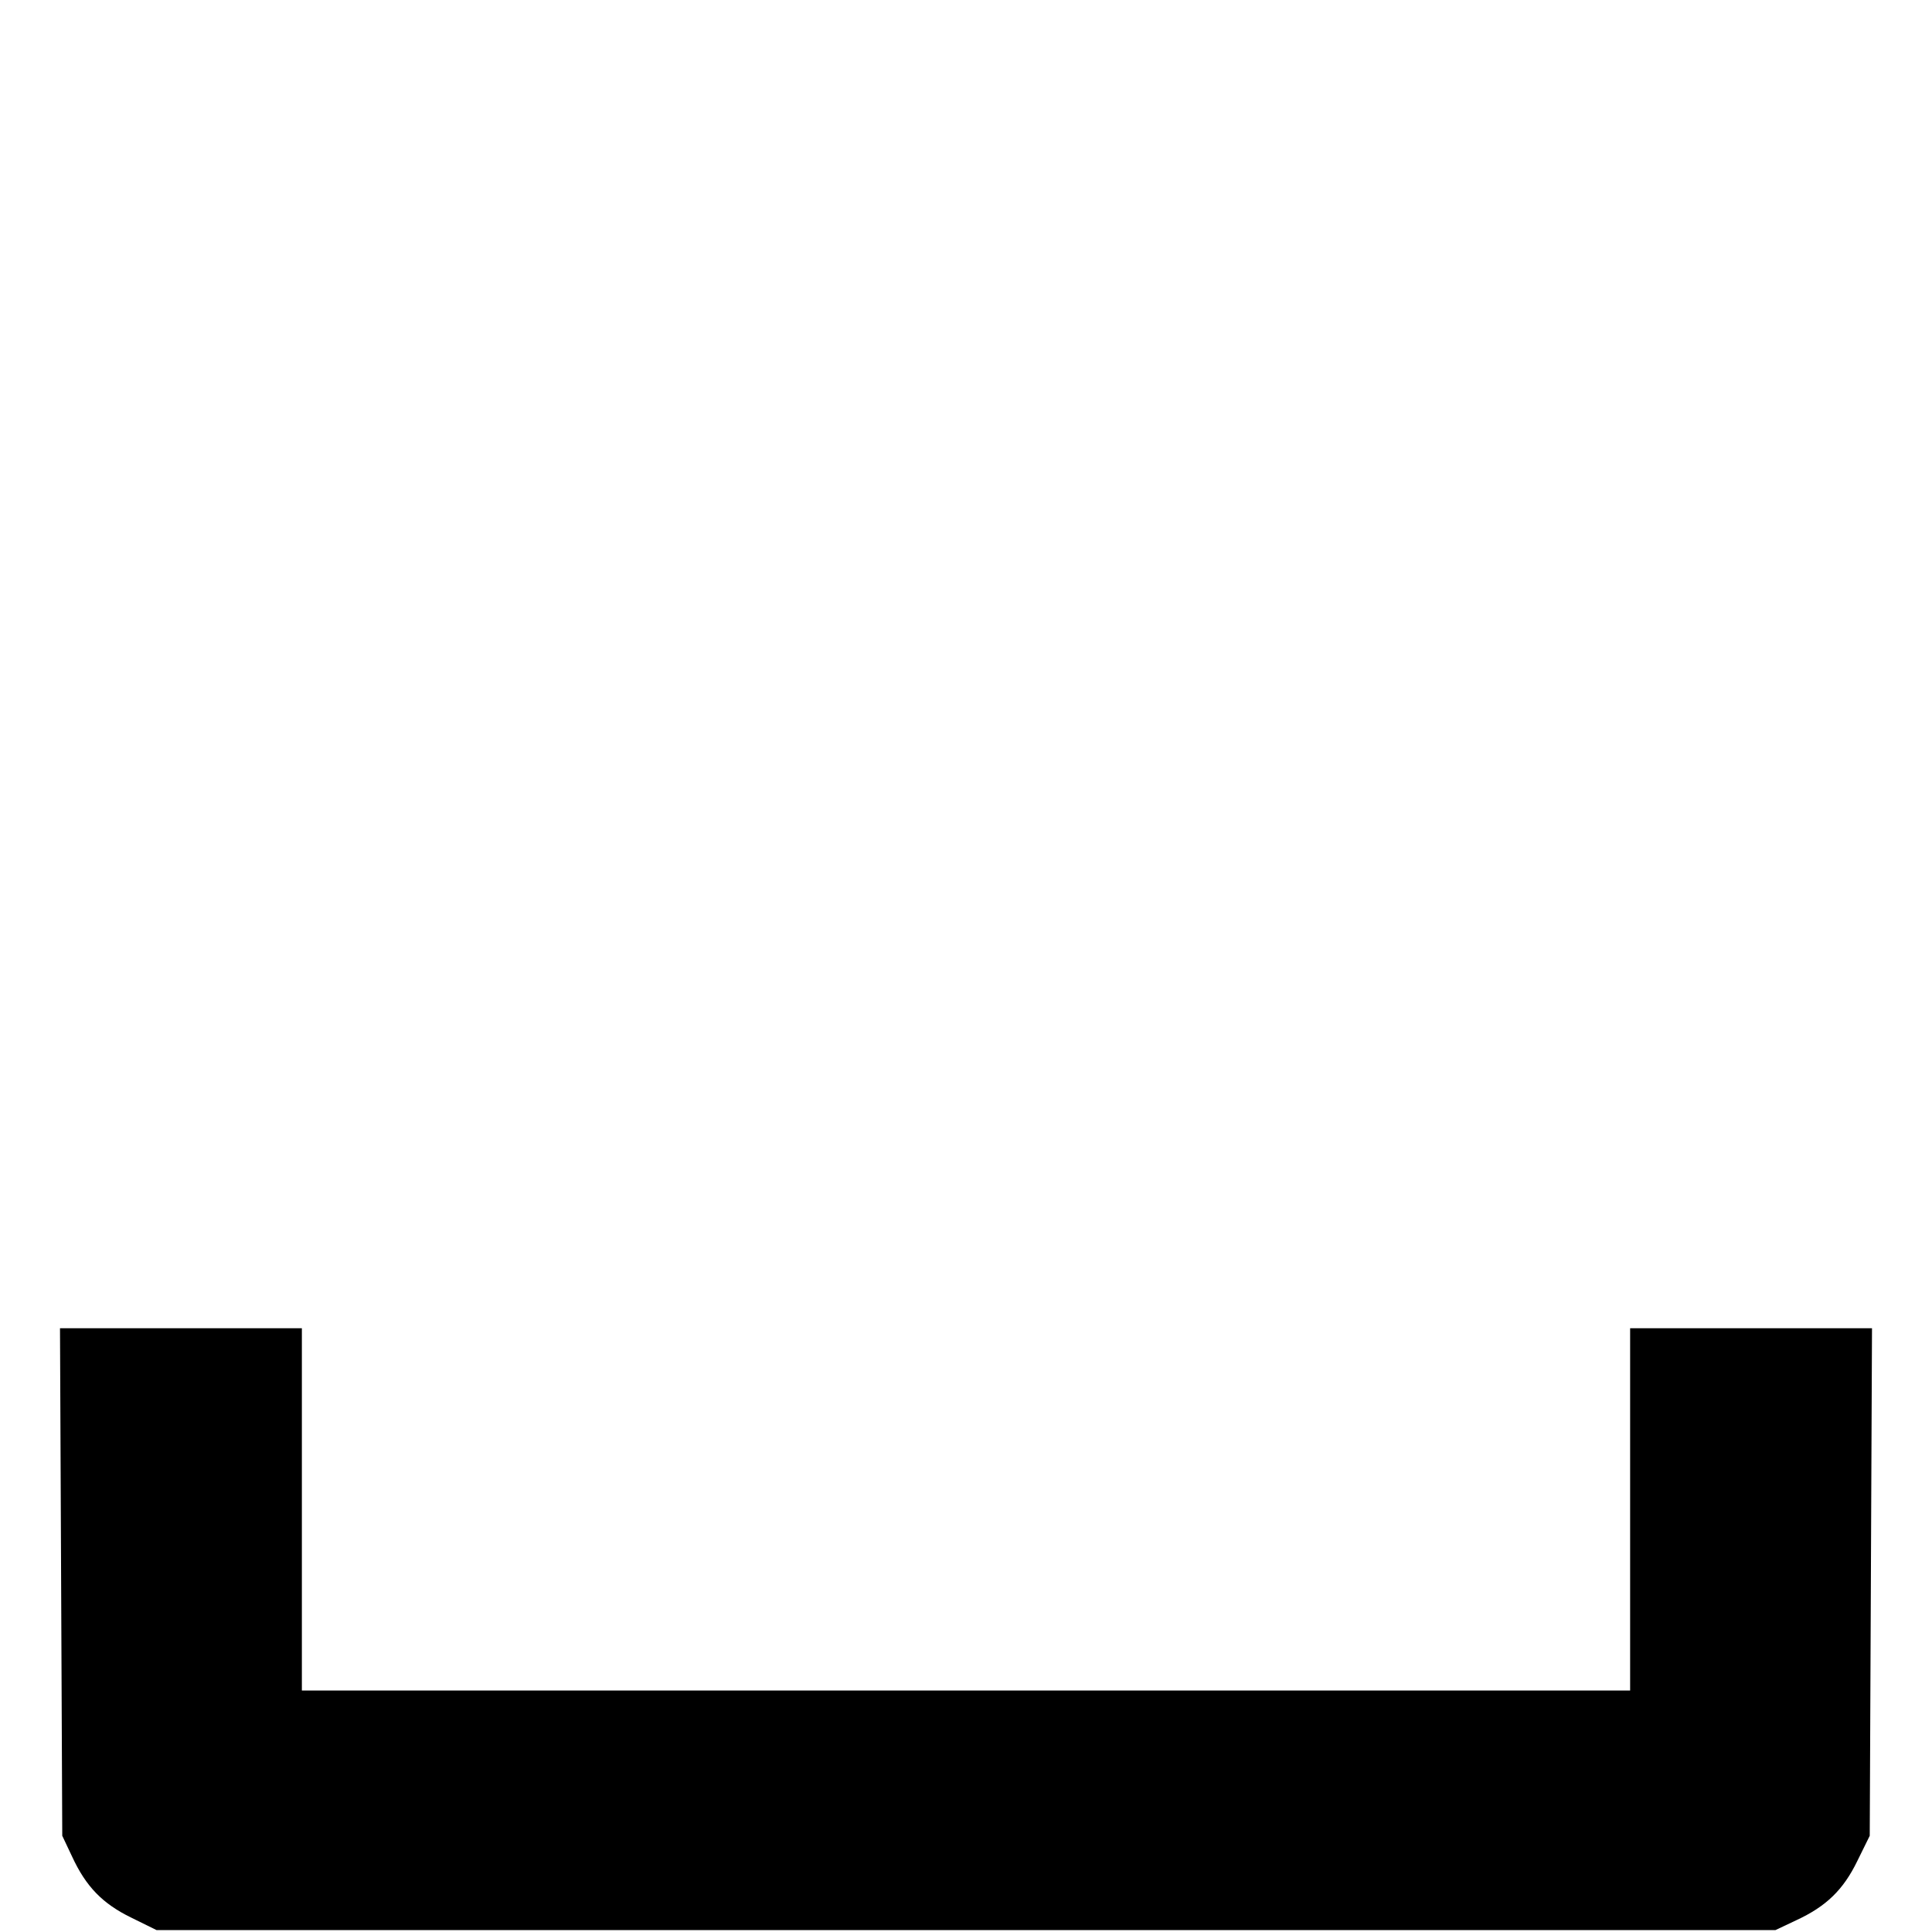
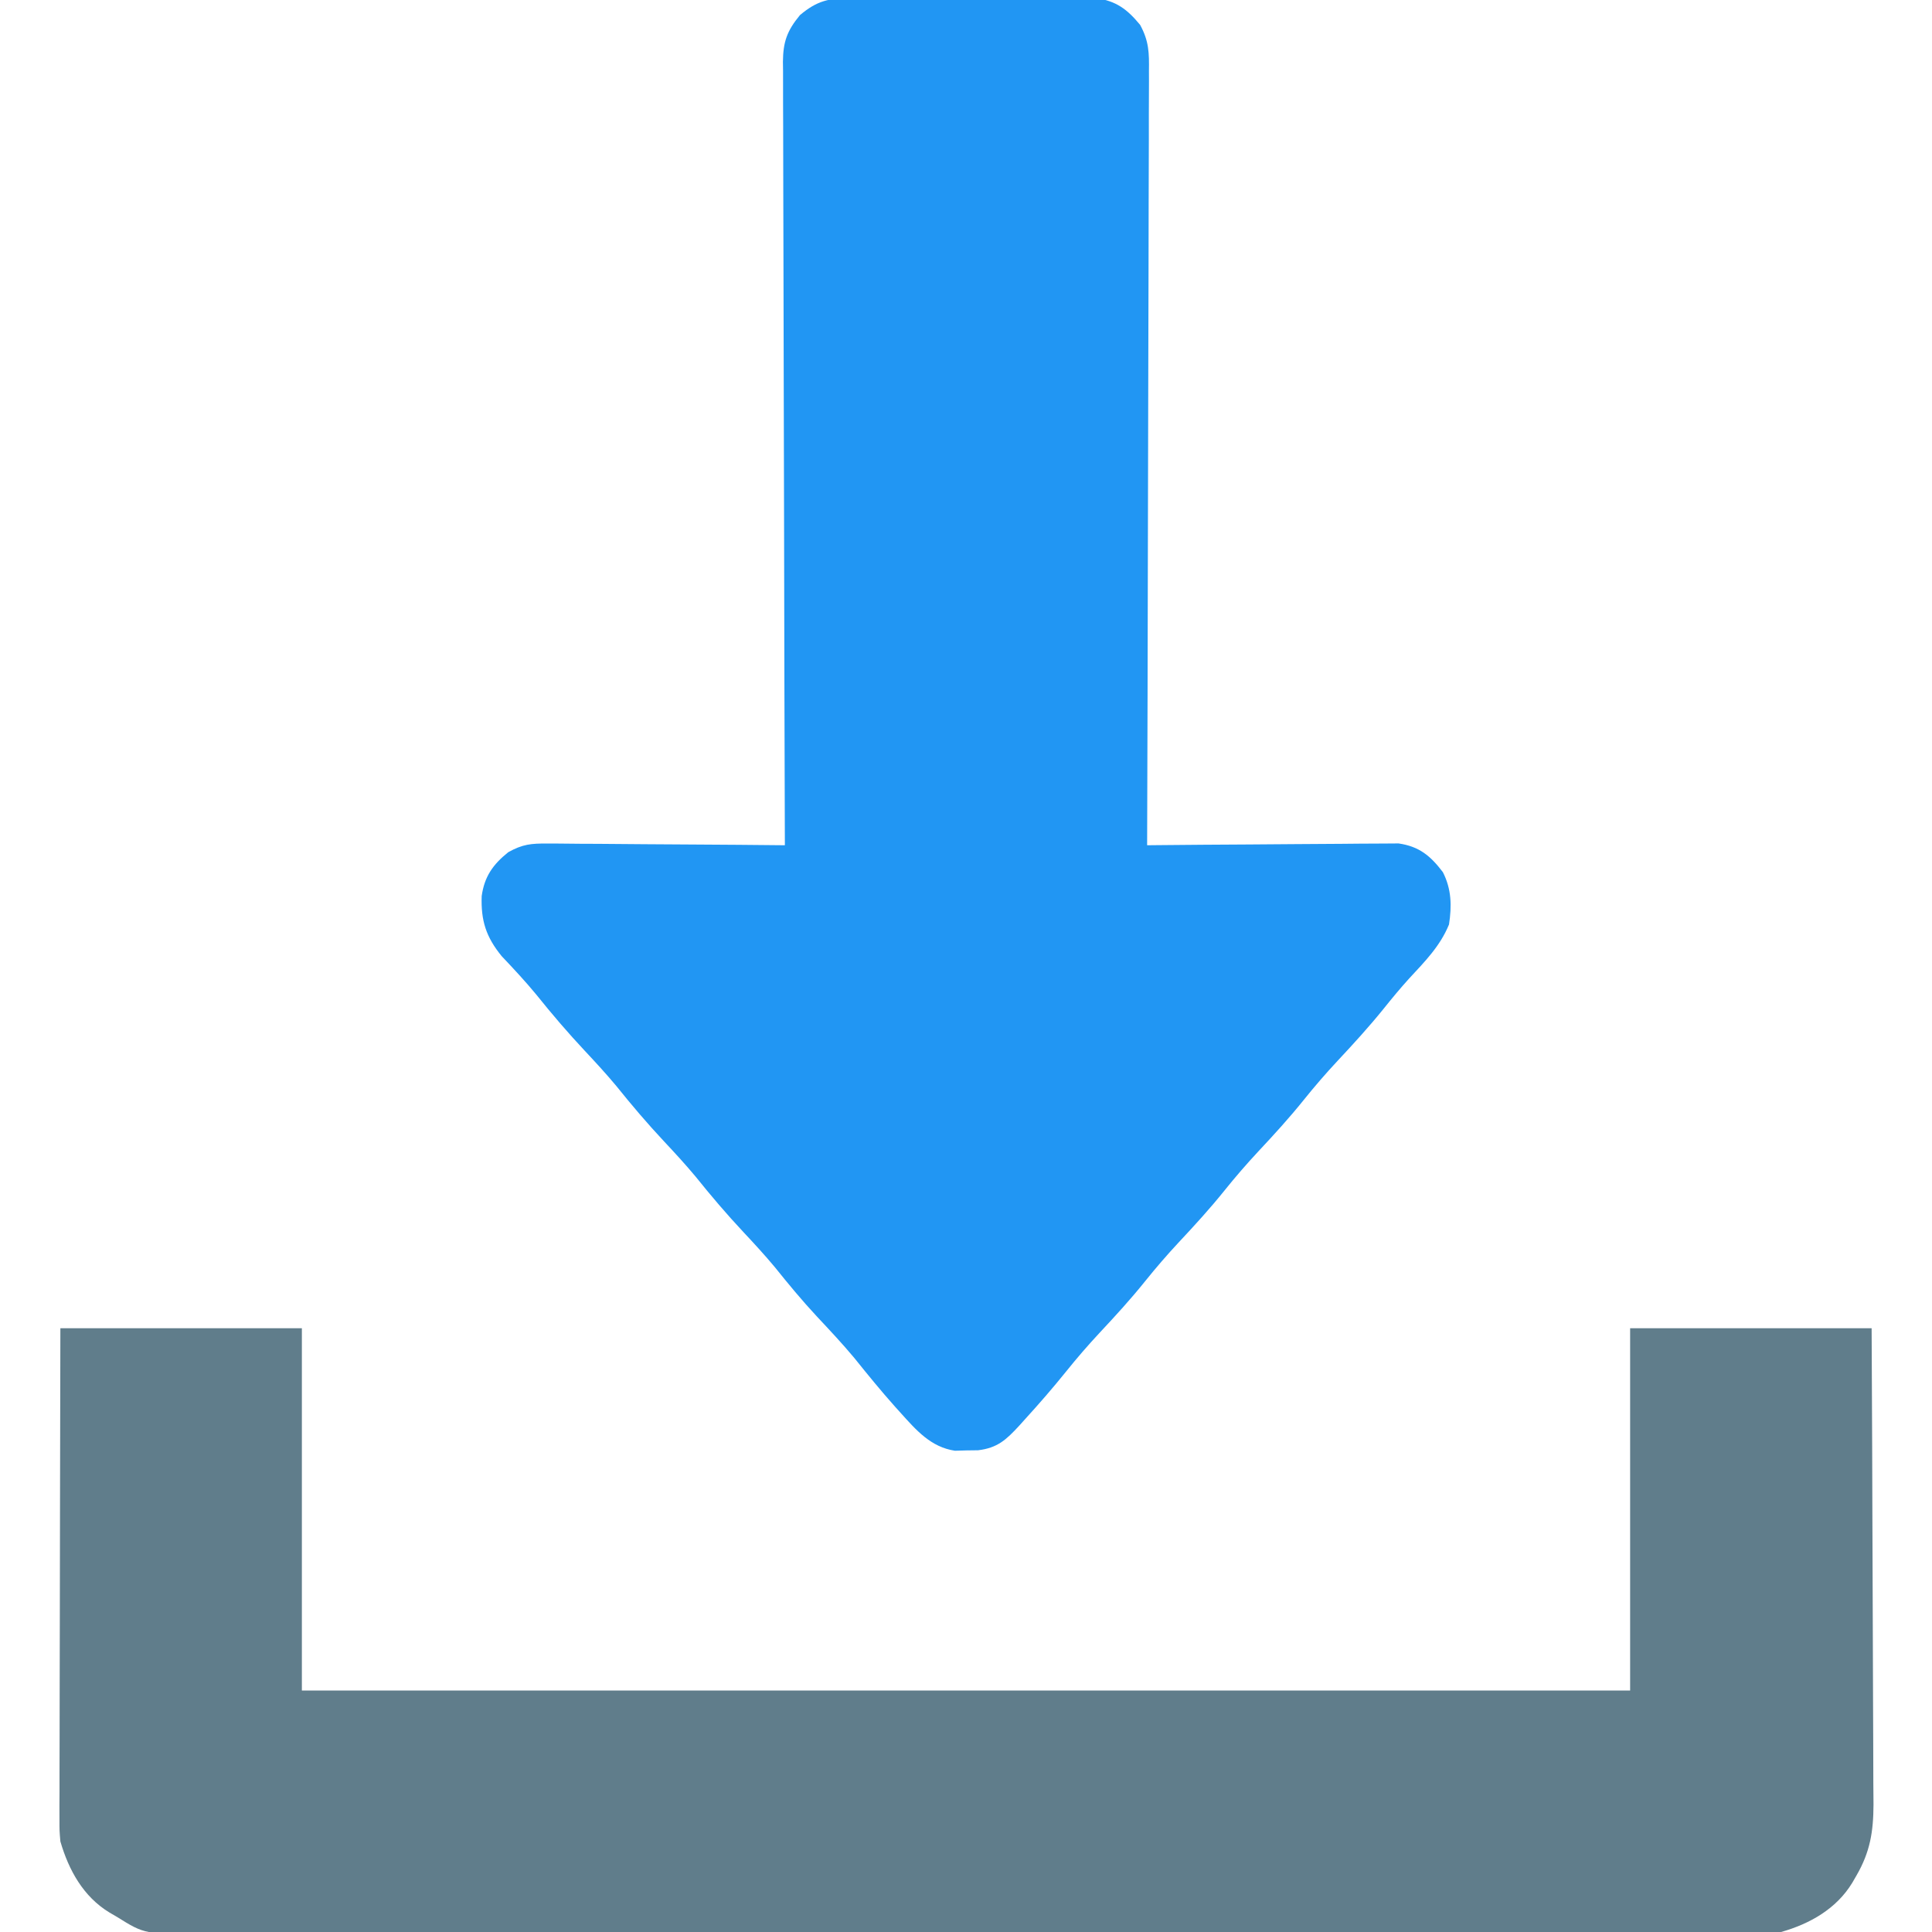
- <svg xmlns="http://www.w3.org/2000/svg" version="1.0" width="512pt" height="512pt" viewBox="0 0 512 512" preserveAspectRatio="xMidYMid meet">
-   <g transform="translate(0,512) scale(0.1,-0.1)" fill="#000000" stroke="none">
-     <path d="M162 928 l3 -673 26 -55 c37 -80 81 -125 157 -162 l67 -33 2145 0 2145 0 55 26 c80 37 125 81 162 157 l33 67 3 672 3 673 -321 0 -320 0 0 -480 0 -480 -1760 0 -1760 0 0 480 0 480 -320 0 -321 0 3 -672z" />
-   </g>
+ <svg xmlns="http://www.w3.org/2000/svg" version="1.1" width="512" height="512">
+   <path d="M0 0 C0.733 -0.007 1.465 -0.014 2.22 -0.021 C4.626 -0.039 7.031 -0.027 9.438 -0.014 C11.118 -0.016 12.799 -0.02 14.48 -0.025 C17.998 -0.031 21.514 -0.023 25.031 -0.004 C29.531 0.019 34.029 0.006 38.528 -0.018 C41.997 -0.033 45.467 -0.028 48.936 -0.018 C50.595 -0.015 52.253 -0.018 53.912 -0.028 C56.233 -0.038 58.553 -0.022 60.875 0 C62.194 0.003 63.512 0.006 64.871 0.01 C70.263 0.778 73.151 2.961 76.581 7.111 C78.934 11.429 78.988 14.535 78.919 19.363 C78.922 20.242 78.925 21.121 78.929 22.027 C78.935 24.966 78.913 27.904 78.892 30.843 C78.89 32.952 78.891 35.062 78.893 37.171 C78.895 42.894 78.871 48.616 78.843 54.339 C78.818 60.321 78.816 66.302 78.811 72.284 C78.799 83.61 78.766 94.936 78.726 106.262 C78.681 119.156 78.659 132.051 78.639 144.946 C78.597 171.47 78.527 197.994 78.438 224.518 C79.301 224.509 80.165 224.5 81.055 224.491 C89.205 224.41 97.356 224.35 105.507 224.31 C109.698 224.289 113.888 224.261 118.078 224.216 C122.124 224.172 126.169 224.148 130.215 224.138 C131.757 224.131 133.298 224.116 134.839 224.095 C137.003 224.065 139.166 224.062 141.331 224.063 C142.561 224.055 143.791 224.046 145.059 224.037 C150.525 224.815 153.53 227.323 156.812 231.643 C159.11 236.142 159.198 240.587 158.438 245.518 C156.071 251.28 152.056 255.317 147.852 259.857 C145.504 262.444 143.308 265.103 141.125 267.83 C137.234 272.644 133.107 277.167 128.88 281.681 C125.762 285.028 122.802 288.447 119.938 292.018 C116.118 296.779 112.048 301.23 107.879 305.682 C104.762 309.029 101.802 312.448 98.938 316.018 C95.118 320.779 91.048 325.23 86.879 329.682 C83.762 333.029 80.802 336.448 77.938 340.018 C74.118 344.779 70.048 349.23 65.879 353.682 C62.762 357.029 59.802 360.448 56.938 364.018 C53.463 368.331 49.855 372.488 46.125 376.58 C45.621 377.141 45.117 377.702 44.598 378.279 C41.092 382.085 38.792 384.236 33.633 384.854 C32.62 384.866 31.606 384.879 30.562 384.893 C29.554 384.921 28.546 384.949 27.508 384.979 C21.139 384.022 17.27 379.567 13.125 374.955 C12.65 374.428 12.175 373.902 11.685 373.359 C7.915 369.145 4.36 364.771 0.816 360.365 C-2.36 356.563 -5.735 352.969 -9.121 349.354 C-13.022 345.164 -16.636 340.796 -20.219 336.33 C-22.895 333.119 -25.706 330.067 -28.562 327.018 C-33.001 322.279 -37.154 317.396 -41.219 312.33 C-43.895 309.119 -46.706 306.067 -49.562 303.018 C-54.001 298.279 -58.154 293.396 -62.219 288.33 C-64.895 285.119 -67.706 282.067 -70.562 279.018 C-75.055 274.219 -79.285 269.285 -83.395 264.15 C-86.322 260.596 -89.451 257.246 -92.617 253.904 C-96.785 248.791 -98.134 244.452 -97.91 237.982 C-97.183 232.824 -94.953 229.632 -90.858 226.351 C-87.038 224.226 -84.8 224.032 -80.456 224.063 C-79.43 224.063 -79.43 224.063 -78.384 224.062 C-76.143 224.064 -73.904 224.096 -71.664 224.127 C-70.103 224.134 -68.542 224.14 -66.982 224.144 C-62.888 224.159 -58.795 224.199 -54.701 224.243 C-50.518 224.284 -46.335 224.302 -42.152 224.322 C-33.955 224.365 -25.759 224.433 -17.562 224.518 C-17.566 223.42 -17.57 222.323 -17.574 221.192 C-17.662 194.502 -17.728 167.812 -17.77 141.122 C-17.79 128.215 -17.819 115.308 -17.864 102.401 C-17.904 91.152 -17.93 79.904 -17.939 68.655 C-17.944 62.698 -17.956 56.741 -17.985 50.784 C-18.013 45.178 -18.021 39.572 -18.015 33.966 C-18.016 31.908 -18.024 29.849 -18.039 27.791 C-18.059 24.982 -18.054 22.173 -18.044 19.363 C-18.055 18.548 -18.067 17.733 -18.079 16.893 C-18.024 11.641 -17.016 8.696 -13.562 4.518 C-9.038 0.701 -5.858 0.014 0 0 Z " fill="#2196F3" transform="translate(225.5625,-0.5175781)" />
+   <path d="M0 0 C21.12 0 42.24 0 64 0 C64 31.68 64 63.36 64 96 C180.16 96 296.32 96 416 96 C416 64.32 416 32.64 416 0 C437.12 0 458.24 0 480 0 C480.161 33.743 480.161 33.743 480.195 47.904 C480.219 57.675 480.247 67.445 480.302 77.216 C480.342 84.332 480.367 91.448 480.376 98.565 C480.382 102.331 480.394 106.096 480.423 109.862 C480.45 113.412 480.458 116.961 480.452 120.511 C480.454 122.424 480.475 124.337 480.498 126.249 C480.464 133.411 479.604 138.771 476 145 C475.622 145.654 475.243 146.308 474.854 146.982 C470.646 153.876 463.614 157.849 456 160 C453.518 160.179 451.028 160.255 448.54 160.257 C447.807 160.261 447.073 160.264 446.317 160.268 C443.858 160.277 441.398 160.272 438.939 160.267 C437.158 160.271 435.377 160.276 433.597 160.281 C428.702 160.293 423.808 160.293 418.913 160.291 C413.635 160.29 408.356 160.301 403.078 160.311 C392.737 160.328 382.395 160.333 372.054 160.334 C363.649 160.335 355.244 160.339 346.839 160.346 C323.014 160.363 299.189 160.372 275.364 160.371 C274.08 160.371 272.795 160.371 271.471 160.371 C270.185 160.371 268.899 160.37 267.574 160.37 C246.726 160.37 225.878 160.389 205.03 160.417 C183.628 160.446 162.227 160.459 140.825 160.458 C128.808 160.457 116.79 160.463 104.773 160.484 C94.542 160.502 84.31 160.507 74.079 160.493 C68.859 160.486 63.639 160.486 58.418 160.504 C53.638 160.519 48.859 160.517 44.079 160.499 C42.351 160.496 40.622 160.5 38.894 160.511 C22.384 160.61 22.384 160.61 15 156 C14.351 155.622 13.702 155.243 13.034 154.854 C6.091 150.654 2.214 143.613 0 136 C-0.246 133.138 -0.246 133.138 -0.241 130.115 C-0.243 128.963 -0.246 127.81 -0.249 126.623 C-0.242 125.373 -0.234 124.122 -0.227 122.834 C-0.226 121.494 -0.227 120.153 -0.228 118.812 C-0.229 115.184 -0.217 111.557 -0.203 107.929 C-0.19 104.134 -0.189 100.338 -0.187 96.542 C-0.181 89.36 -0.164 82.178 -0.144 74.996 C-0.117 65.287 -0.107 55.578 -0.095 45.869 C-0.076 30.579 -0.036 15.29 0 0 Z " fill="#607D8B" transform="translate(16,352)" />
</svg>
